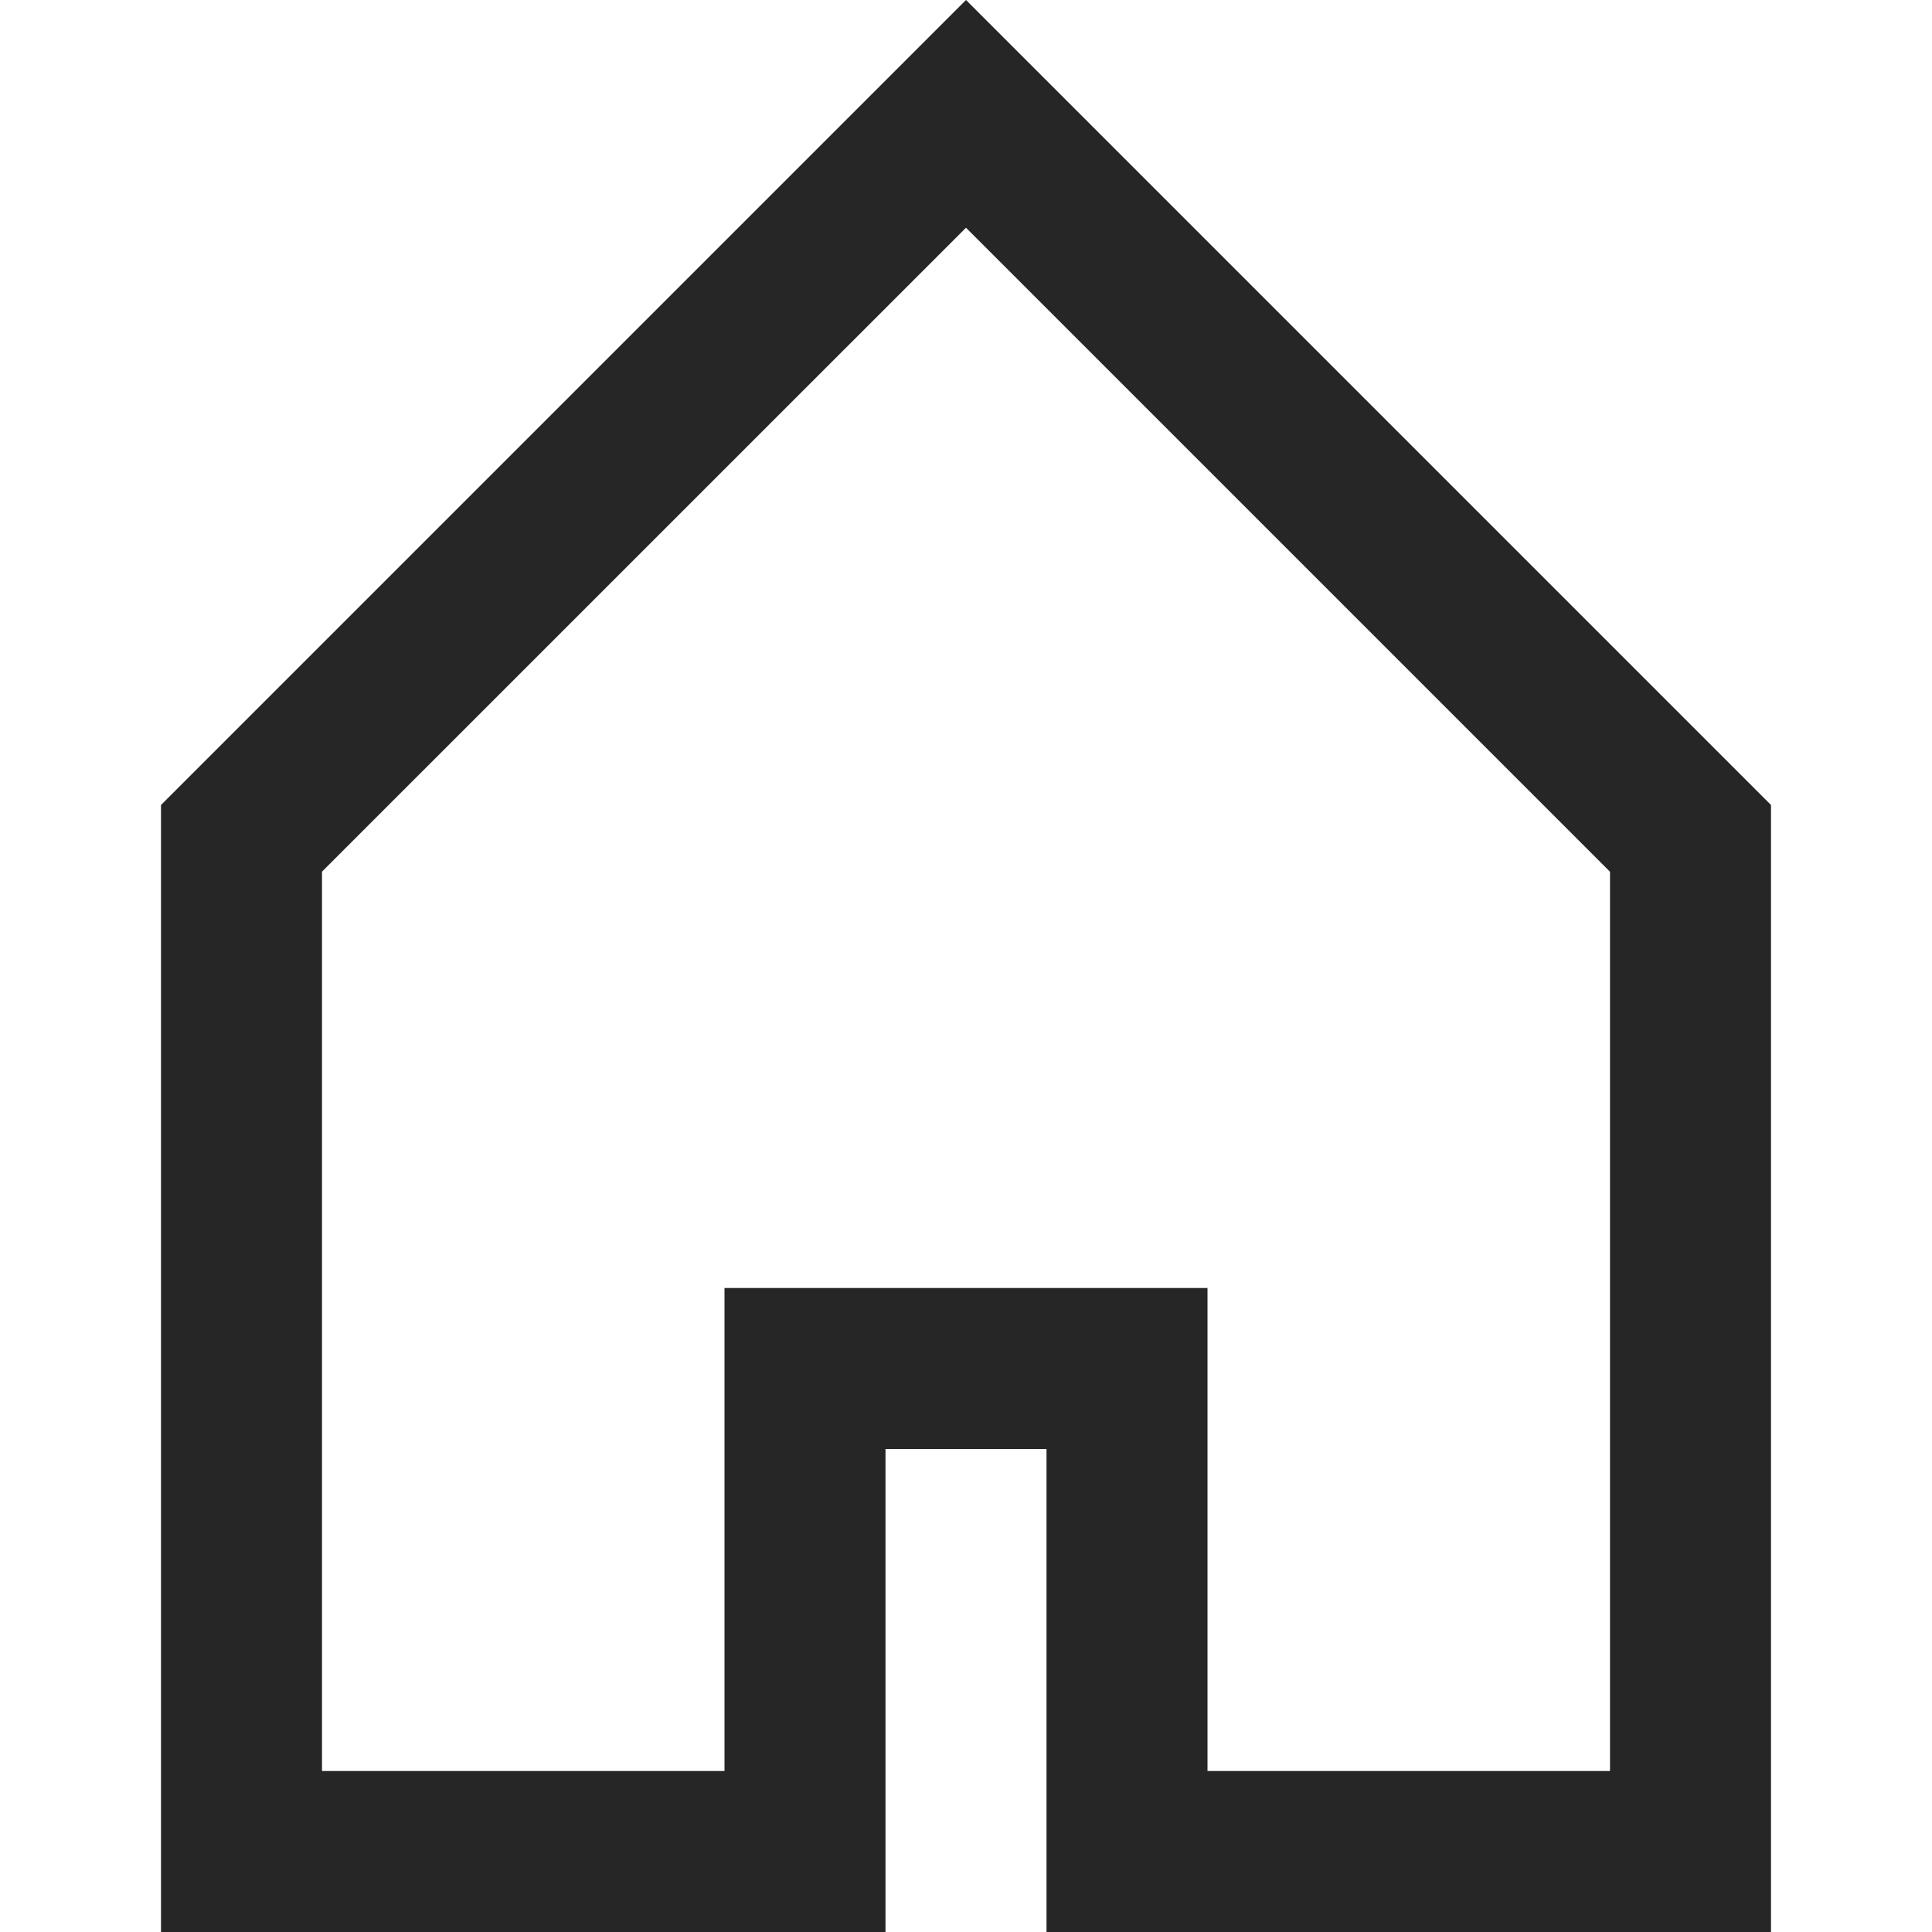
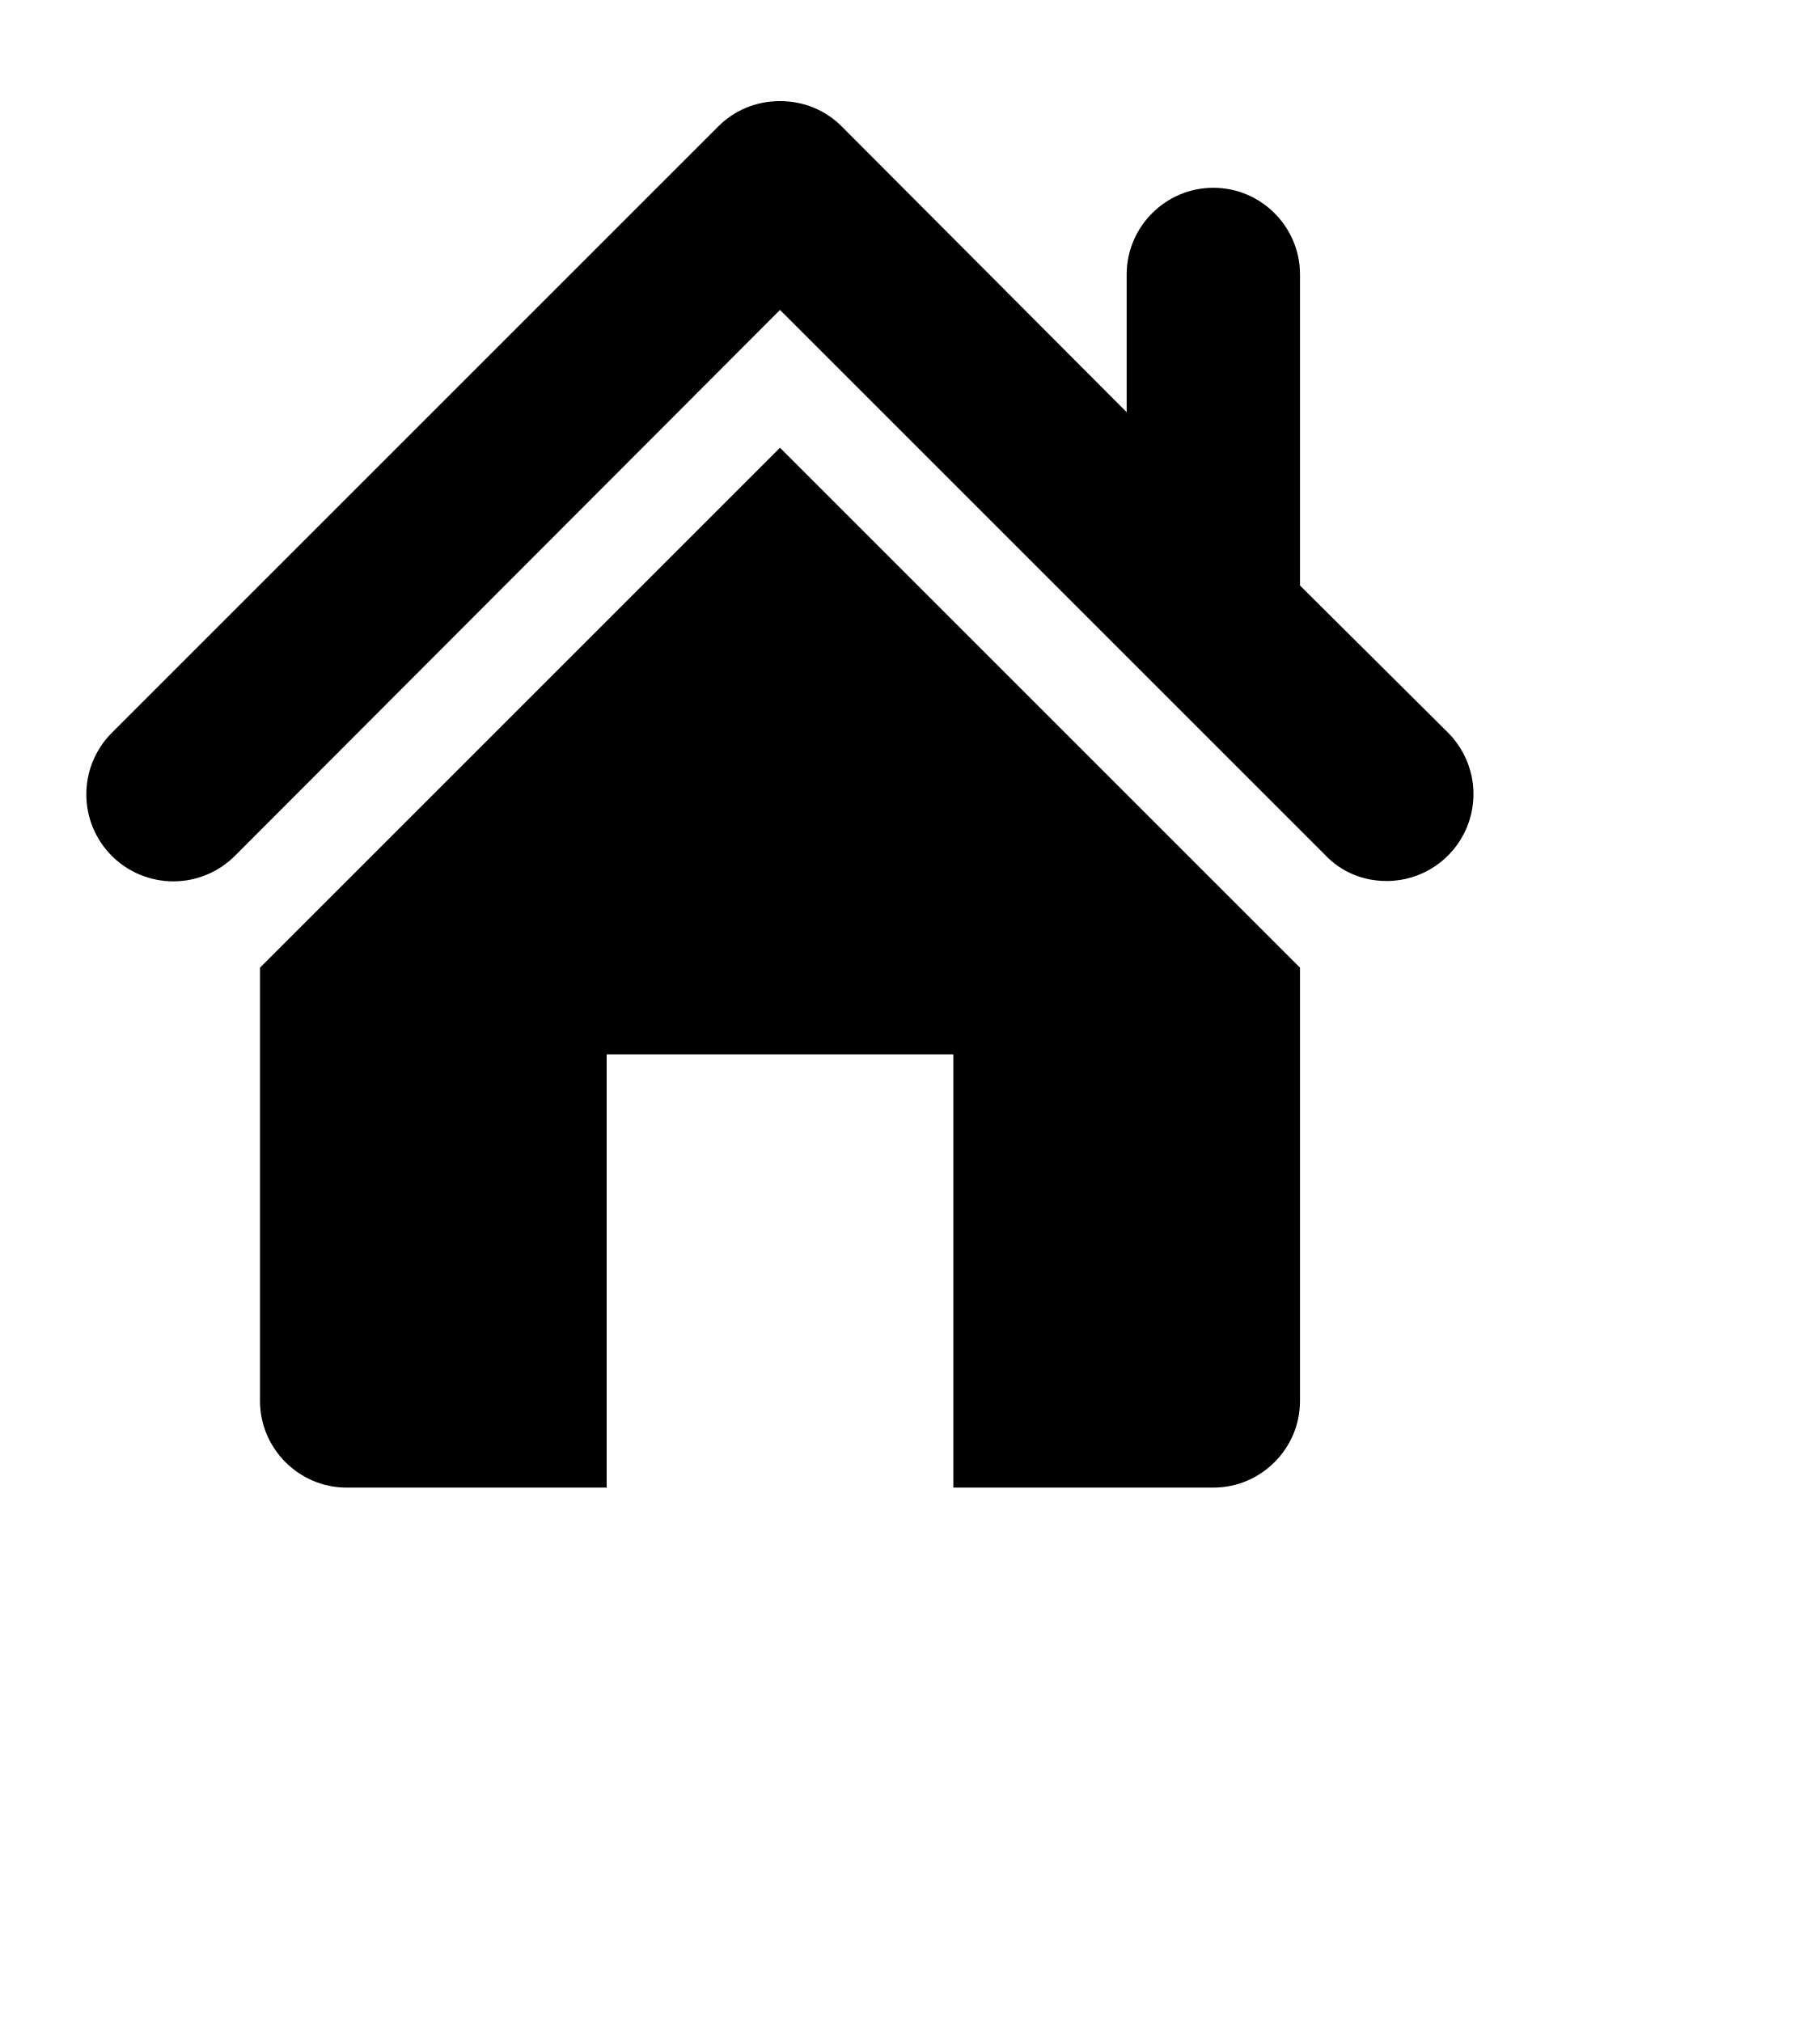
- <svg xmlns="http://www.w3.org/2000/svg" width="24" height="24" viewBox="0 0 24 24" fill="none">
-   <path fill-rule="evenodd" clip-rule="evenodd" d="M12 0L22 10V24H13V18H11V24H2V10L12 0ZM12 2.829L4 10.828V22H9V16H15V22H20V10.829L12 2.829Z" fill="#262626" />
+ <svg xmlns="http://www.w3.org/2000/svg" width="27" height="30" viewBox="0 0 21 21" fill="none">
+   <rect width="16" height="16" transform="translate(1)" fill="none" />
+   <path fill-rule="evenodd" clip-rule="evenodd" d="M3 10V15C3 15.55 3.45 16 4 16H7V11H11V16H14C14.55 16 15 15.55 15 15V10L9 4L3 10ZM16.71 7.29L15 5.59V2C15 1.45 14.55 1 14 1C13.45 1 13 1.45 13 2V3.59L9.71 0.29C9.53 0.11 9.28 0 9 0C8.72 0 8.47 0.11 8.29 0.29L1.29 7.29C1.102 7.478 0.996 7.734 0.996 8C0.996 8.266 1.102 8.522 1.29 8.71C1.478 8.898 1.734 9.004 2 9.004C2.266 9.004 2.522 8.898 2.71 8.71L9 2.41L15.29 8.7C15.47 8.89 15.72 9 16 9C16.198 9 16.392 8.941 16.556 8.831C16.721 8.721 16.849 8.564 16.925 8.382C17.001 8.199 17.021 7.998 16.983 7.803C16.944 7.609 16.85 7.43 16.71 7.29V7.29Z" fill="black" />
</svg>
